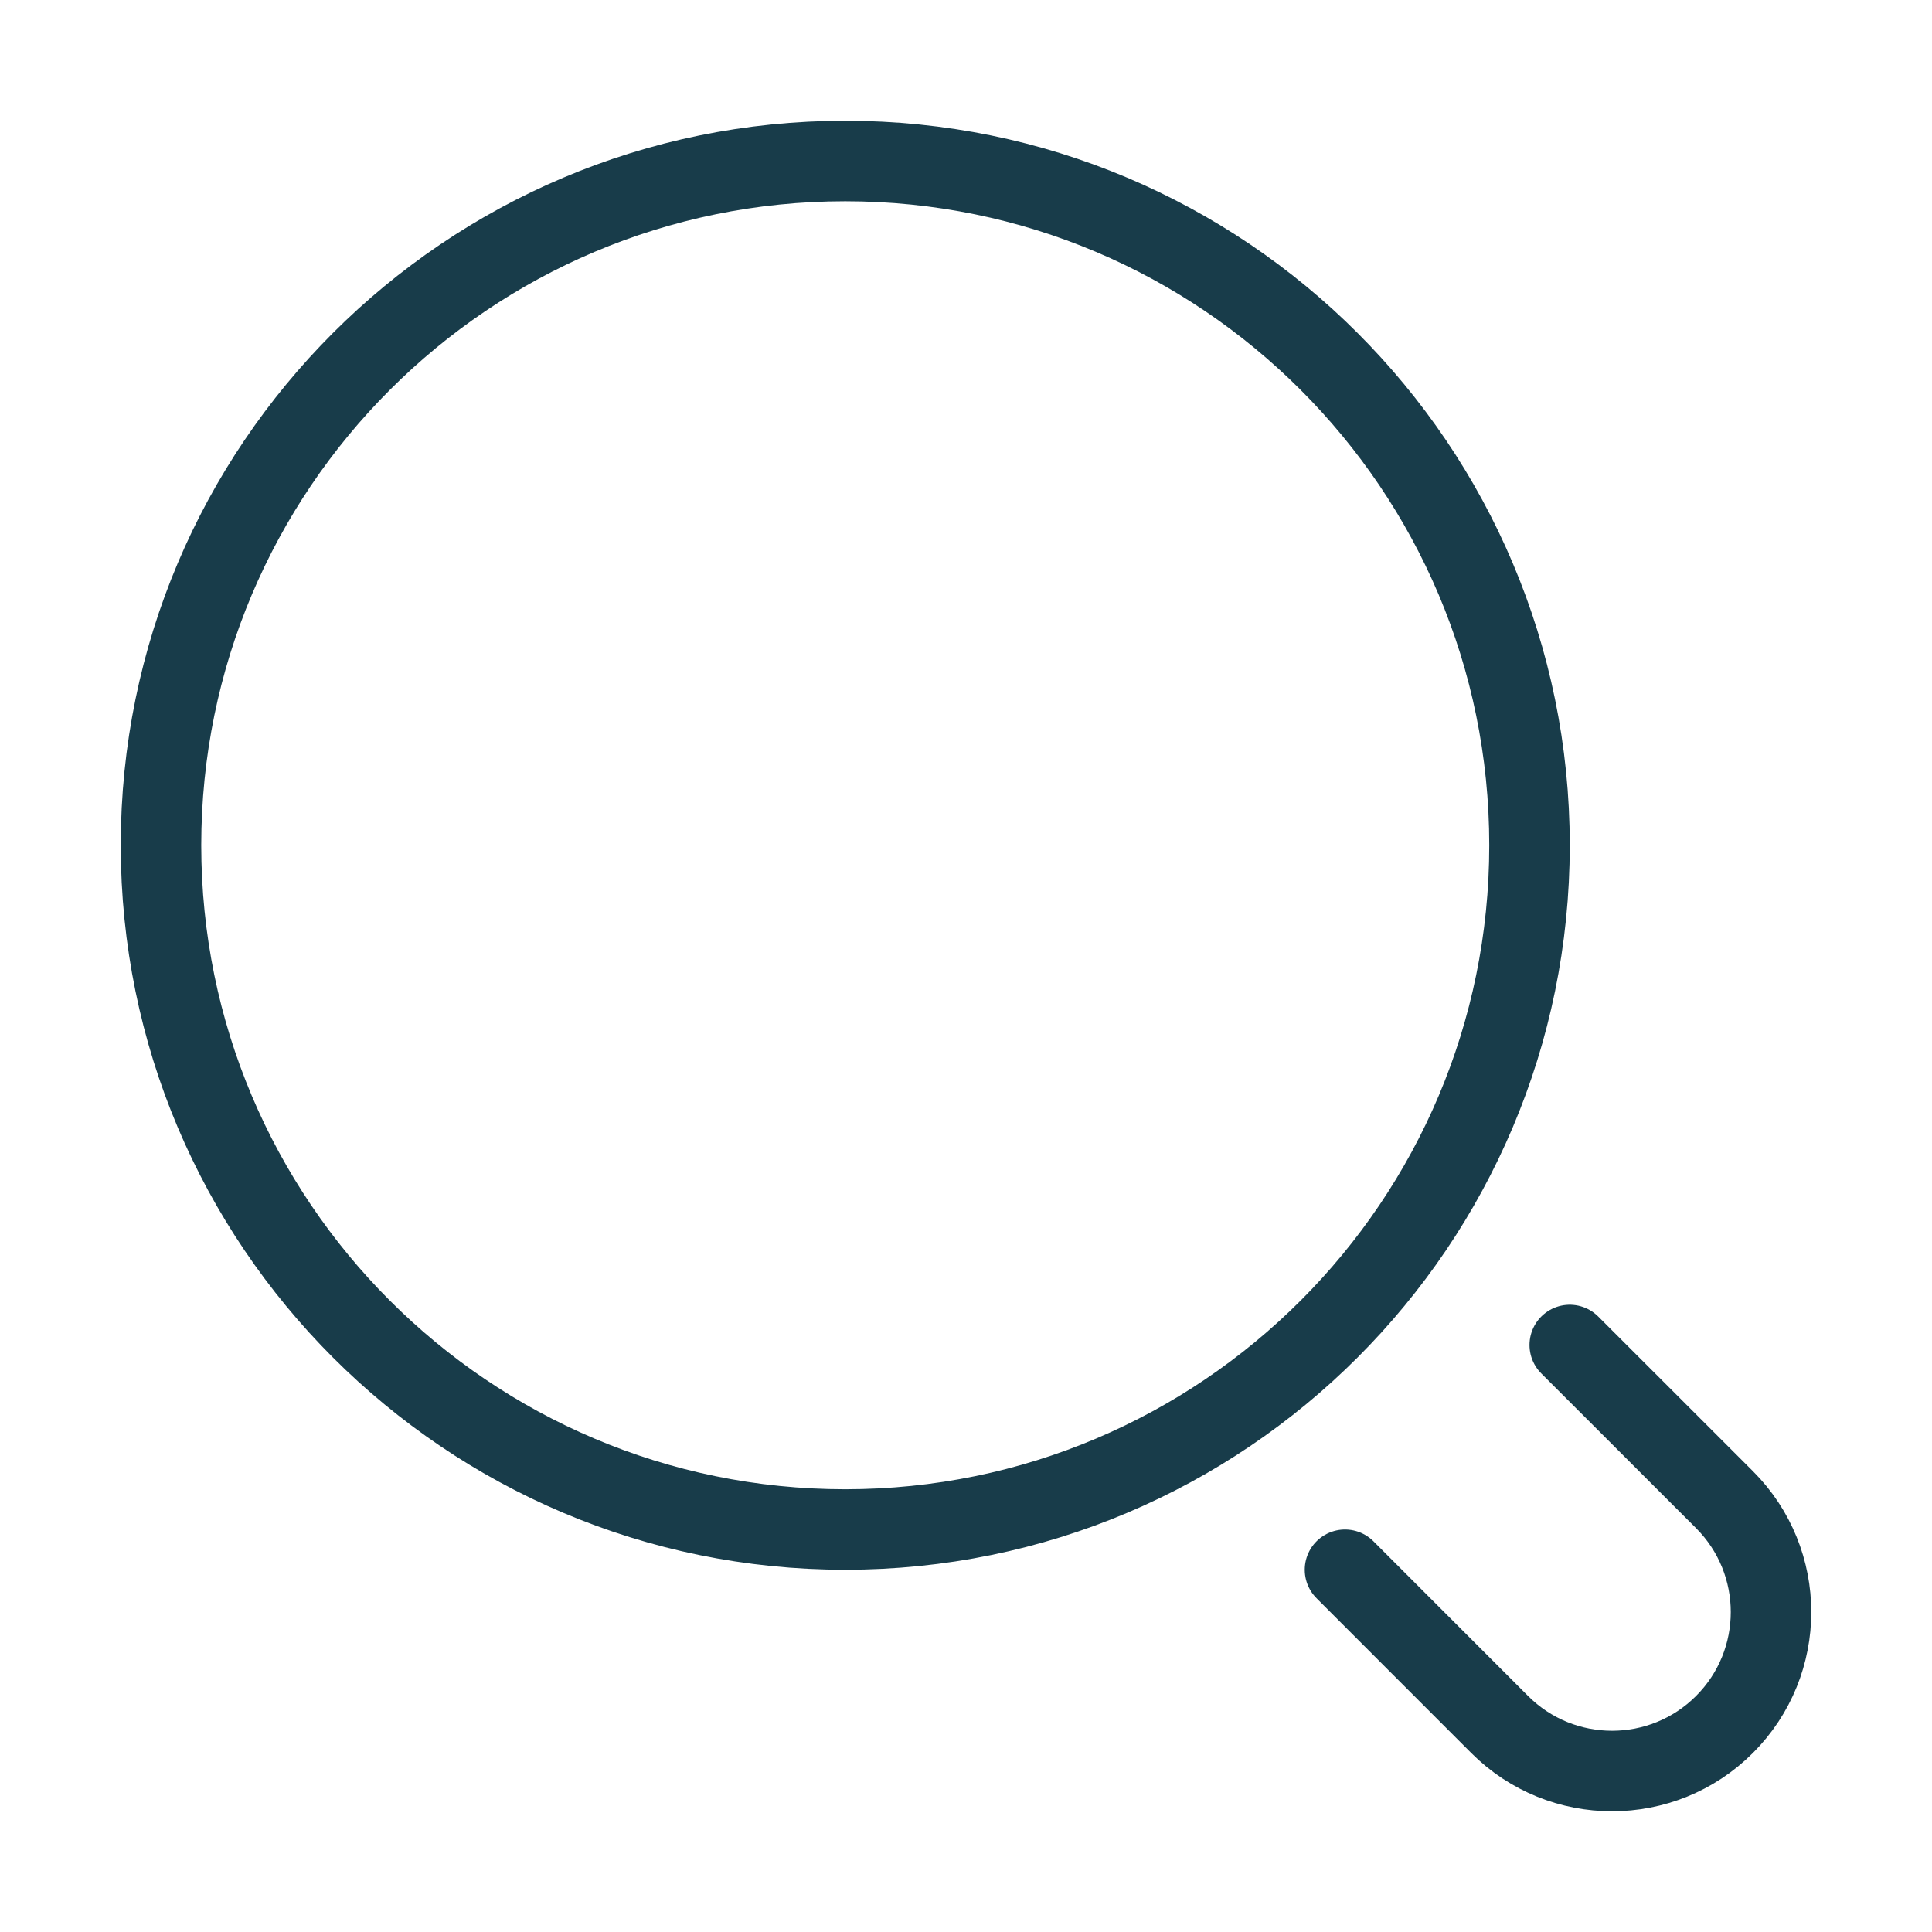
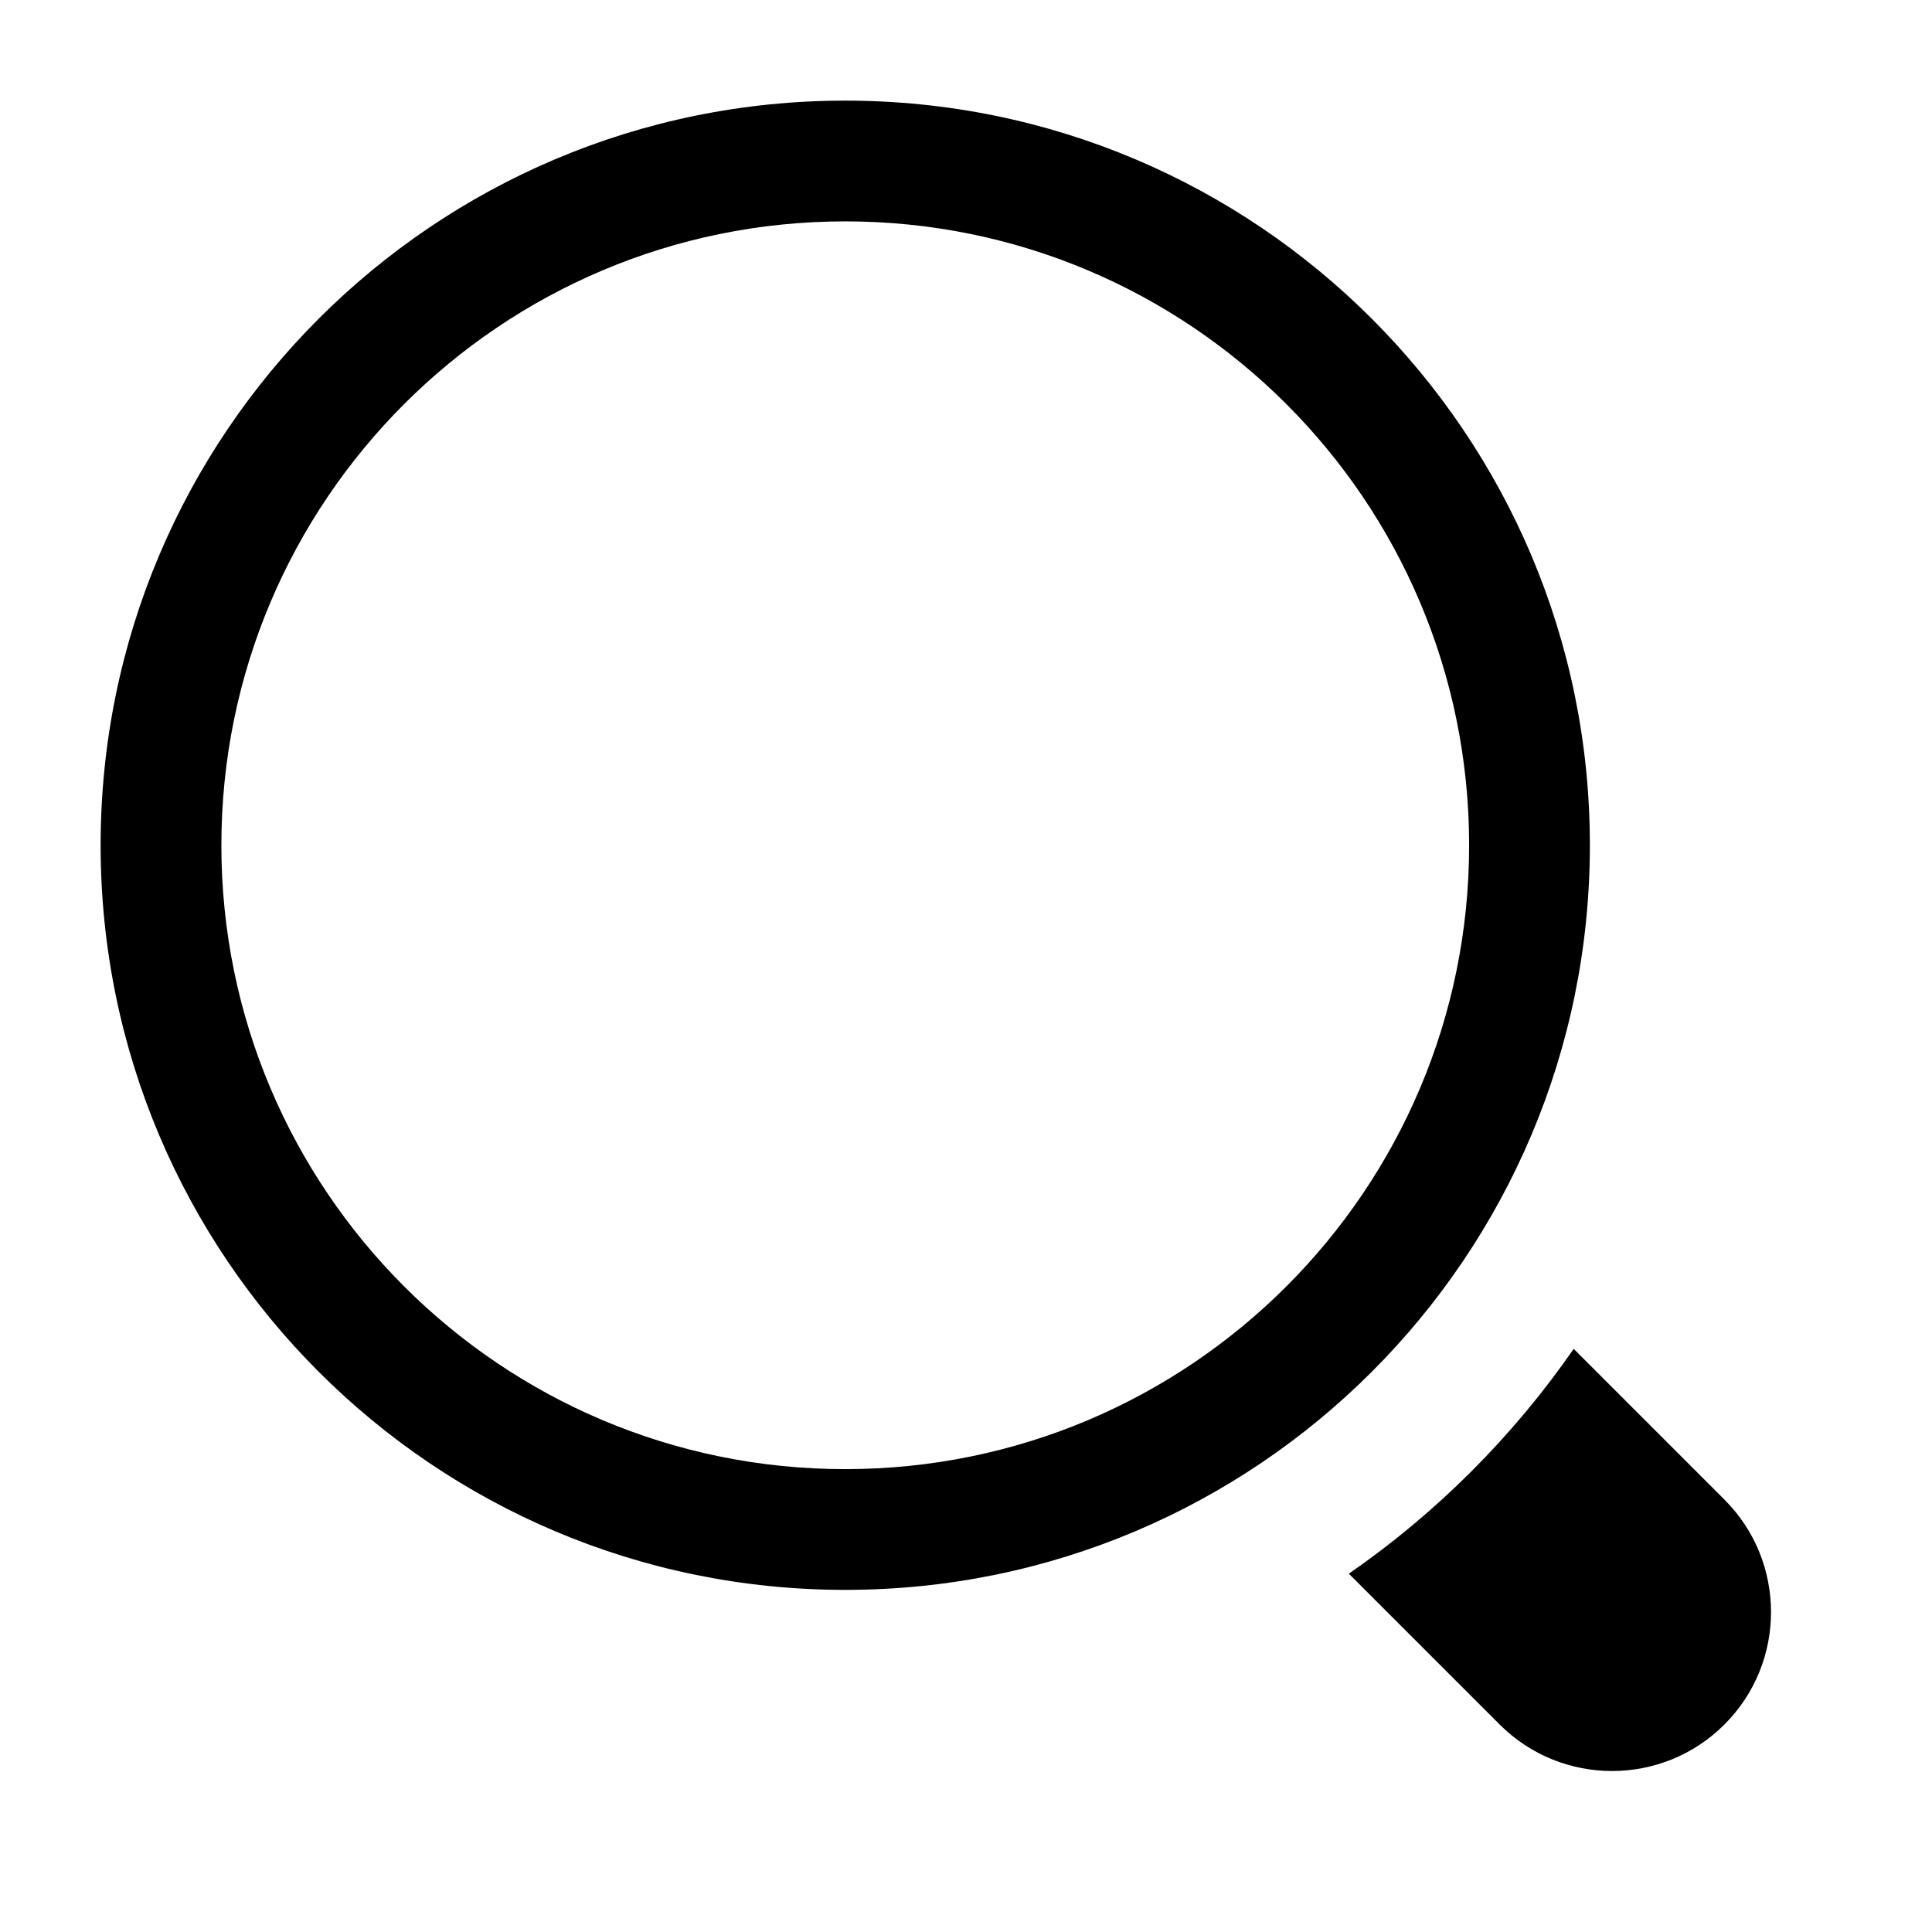
<svg xmlns="http://www.w3.org/2000/svg" width="24" height="24" viewBox="0 0 24 24" fill="none">
-   <path d="M19.5 16.708L21.422 18.629C22.193 19.4 22.193 20.651 21.422 21.422C20.651 22.193 19.4 22.193 18.629 21.422L16.708 19.5M2 10.5C2 5.806 5.806 2 10.5 2C15.194 2 19 5.806 19 10.5C19 15.194 15.194 19 10.5 19C5.806 19 2 15.194 2 10.5Z" stroke="#183C4A" stroke-linecap="round" />
+   <path fill-rule="evenodd" clip-rule="evenodd" d="M18.25 10.5C18.25 14.78 14.78 18.25 10.5 18.25C6.22 18.25 2.75 14.78 2.75 10.5C2.75 6.22 6.22 2.75 10.5 2.75C14.78 2.75 18.25 6.22 18.25 10.5ZM10.5 19.75C15.609 19.75 19.75 15.609 19.75 10.5C19.75 5.391 15.609 1.25 10.5 1.25C5.391 1.25 1.25 5.391 1.25 10.5C1.25 15.609 5.391 19.75 10.5 19.75ZM21.422 21.422C20.651 22.193 19.4 22.193 18.629 21.422L16.756 19.549C17.846 18.794 18.794 17.846 19.549 16.756L21.422 18.629C22.193 19.4 22.193 20.651 21.422 21.422Z" fill="currentColor" />
</svg>
